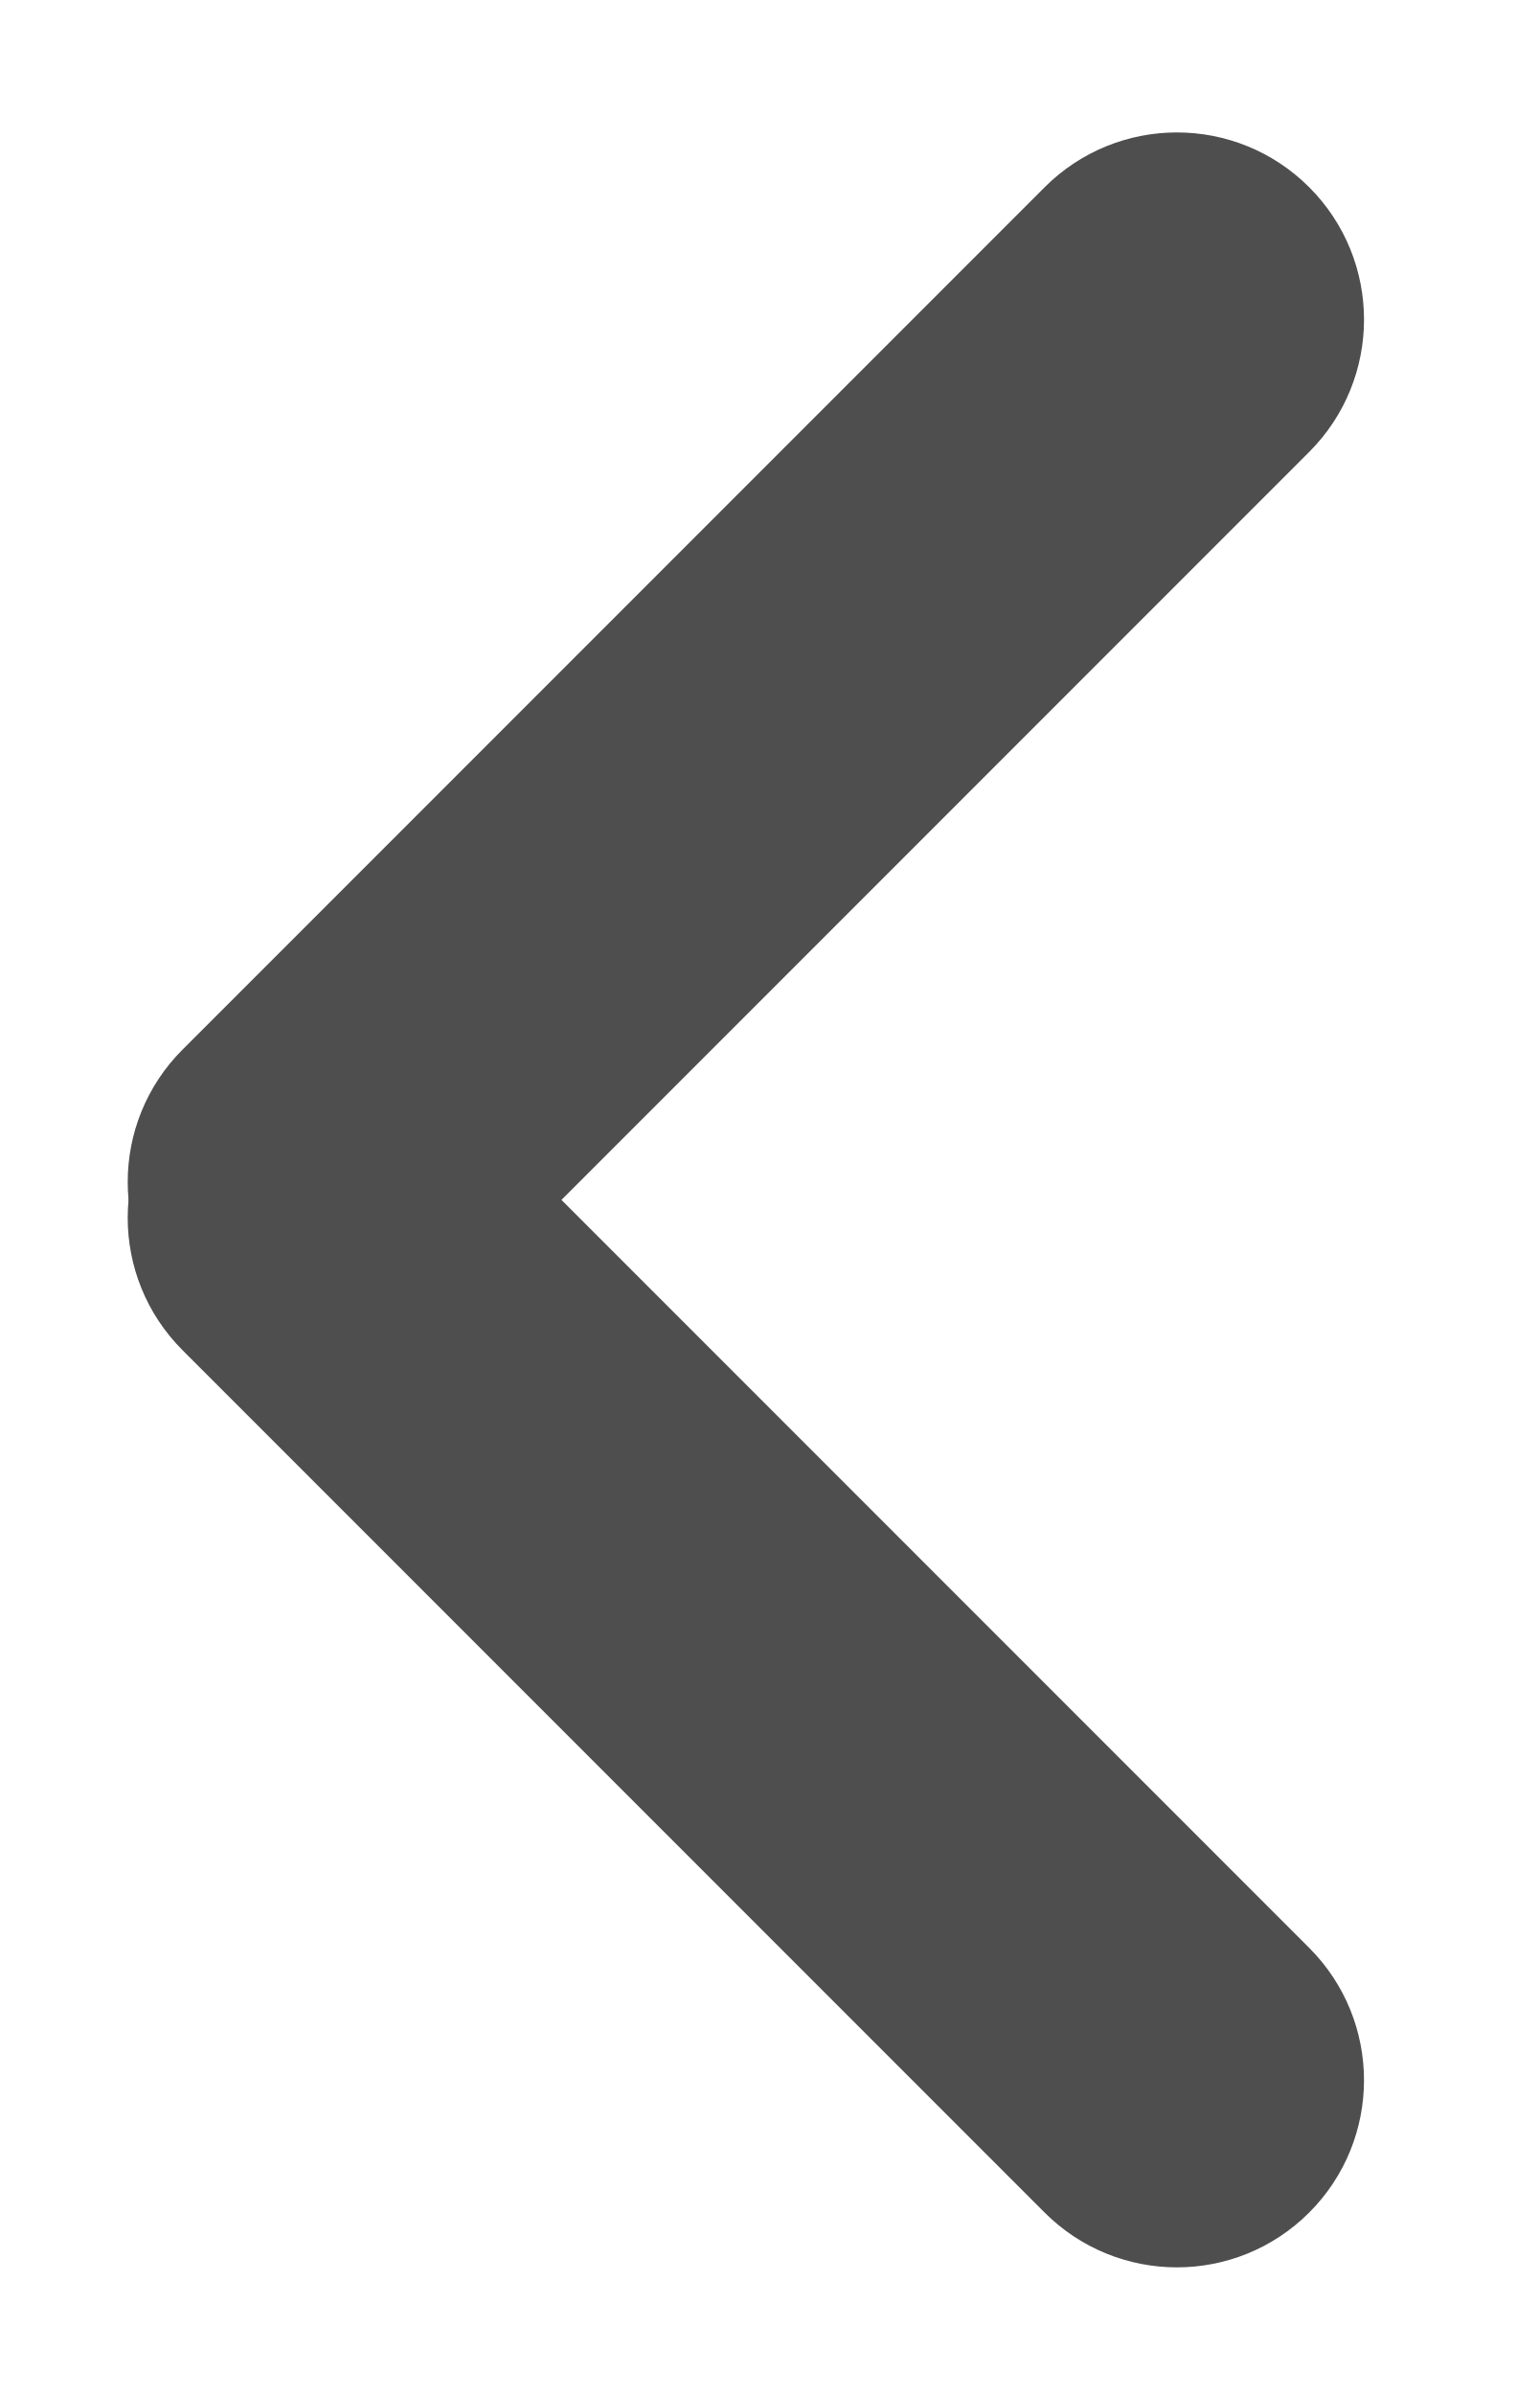
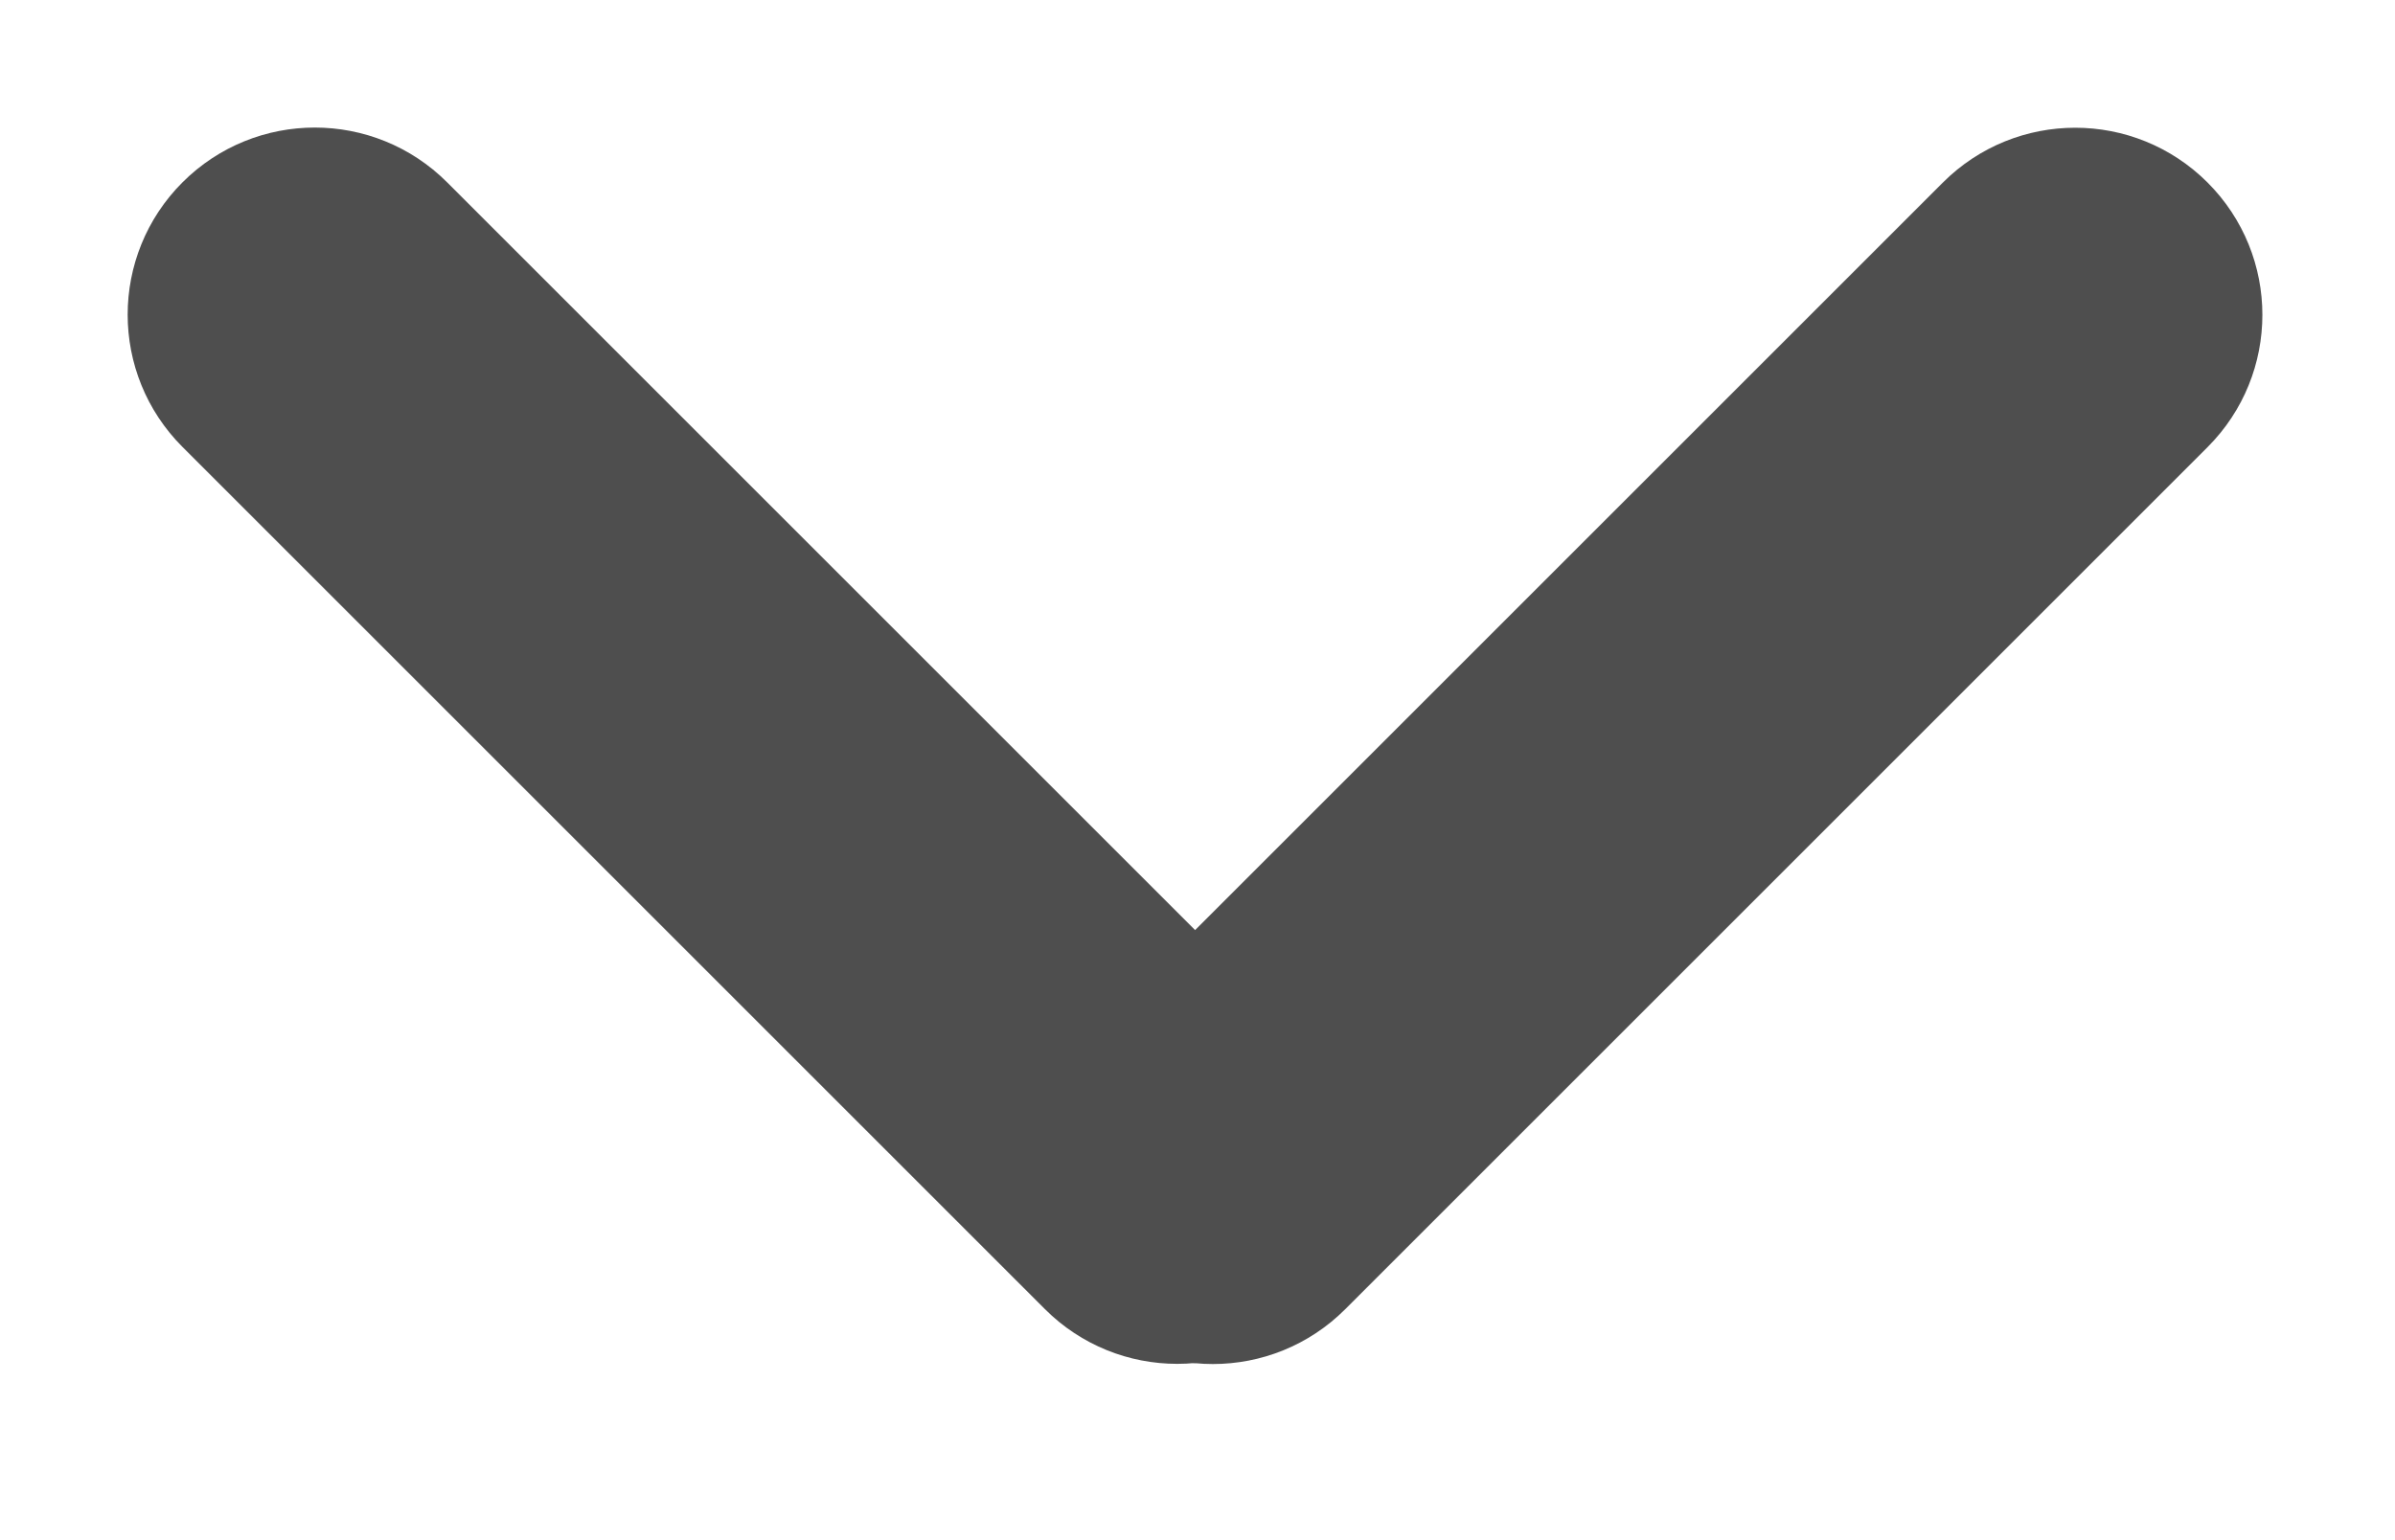
- <svg xmlns="http://www.w3.org/2000/svg" width="9" height="14" viewBox="0 0 9 14" fill="none">
-   <rect x="6.881" y="13.354" width="8.817" height="1.688" rx="0.844" transform="rotate(-135 6.88123 13.3536)" fill="#4E4E4E" stroke="#4E4E4E" stroke-width="0.5" />
-   <rect x="8.075" y="1.869" width="8.817" height="1.688" rx="0.844" transform="rotate(135 8.07536 1.86865)" fill="#4E4E4E" stroke="#4E4E4E" stroke-width="0.5" />
+ <svg xmlns="http://www.w3.org/2000/svg" width="14" height="9" viewBox="0 0 14 9" fill="none">
+   <rect x="13.325" y="1.841" width="8.817" height="1.688" rx="0.844" transform="rotate(135 13.3247 1.84082)" fill="#4E4E4E" stroke="#4E4E4E" stroke-width="0.5" />
+   <rect x="1.84" y="0.646" width="8.817" height="1.688" rx="0.844" transform="rotate(45 1.83984 0.646447)" fill="#4E4E4E" stroke="#4E4E4E" stroke-width="0.5" />
</svg>
